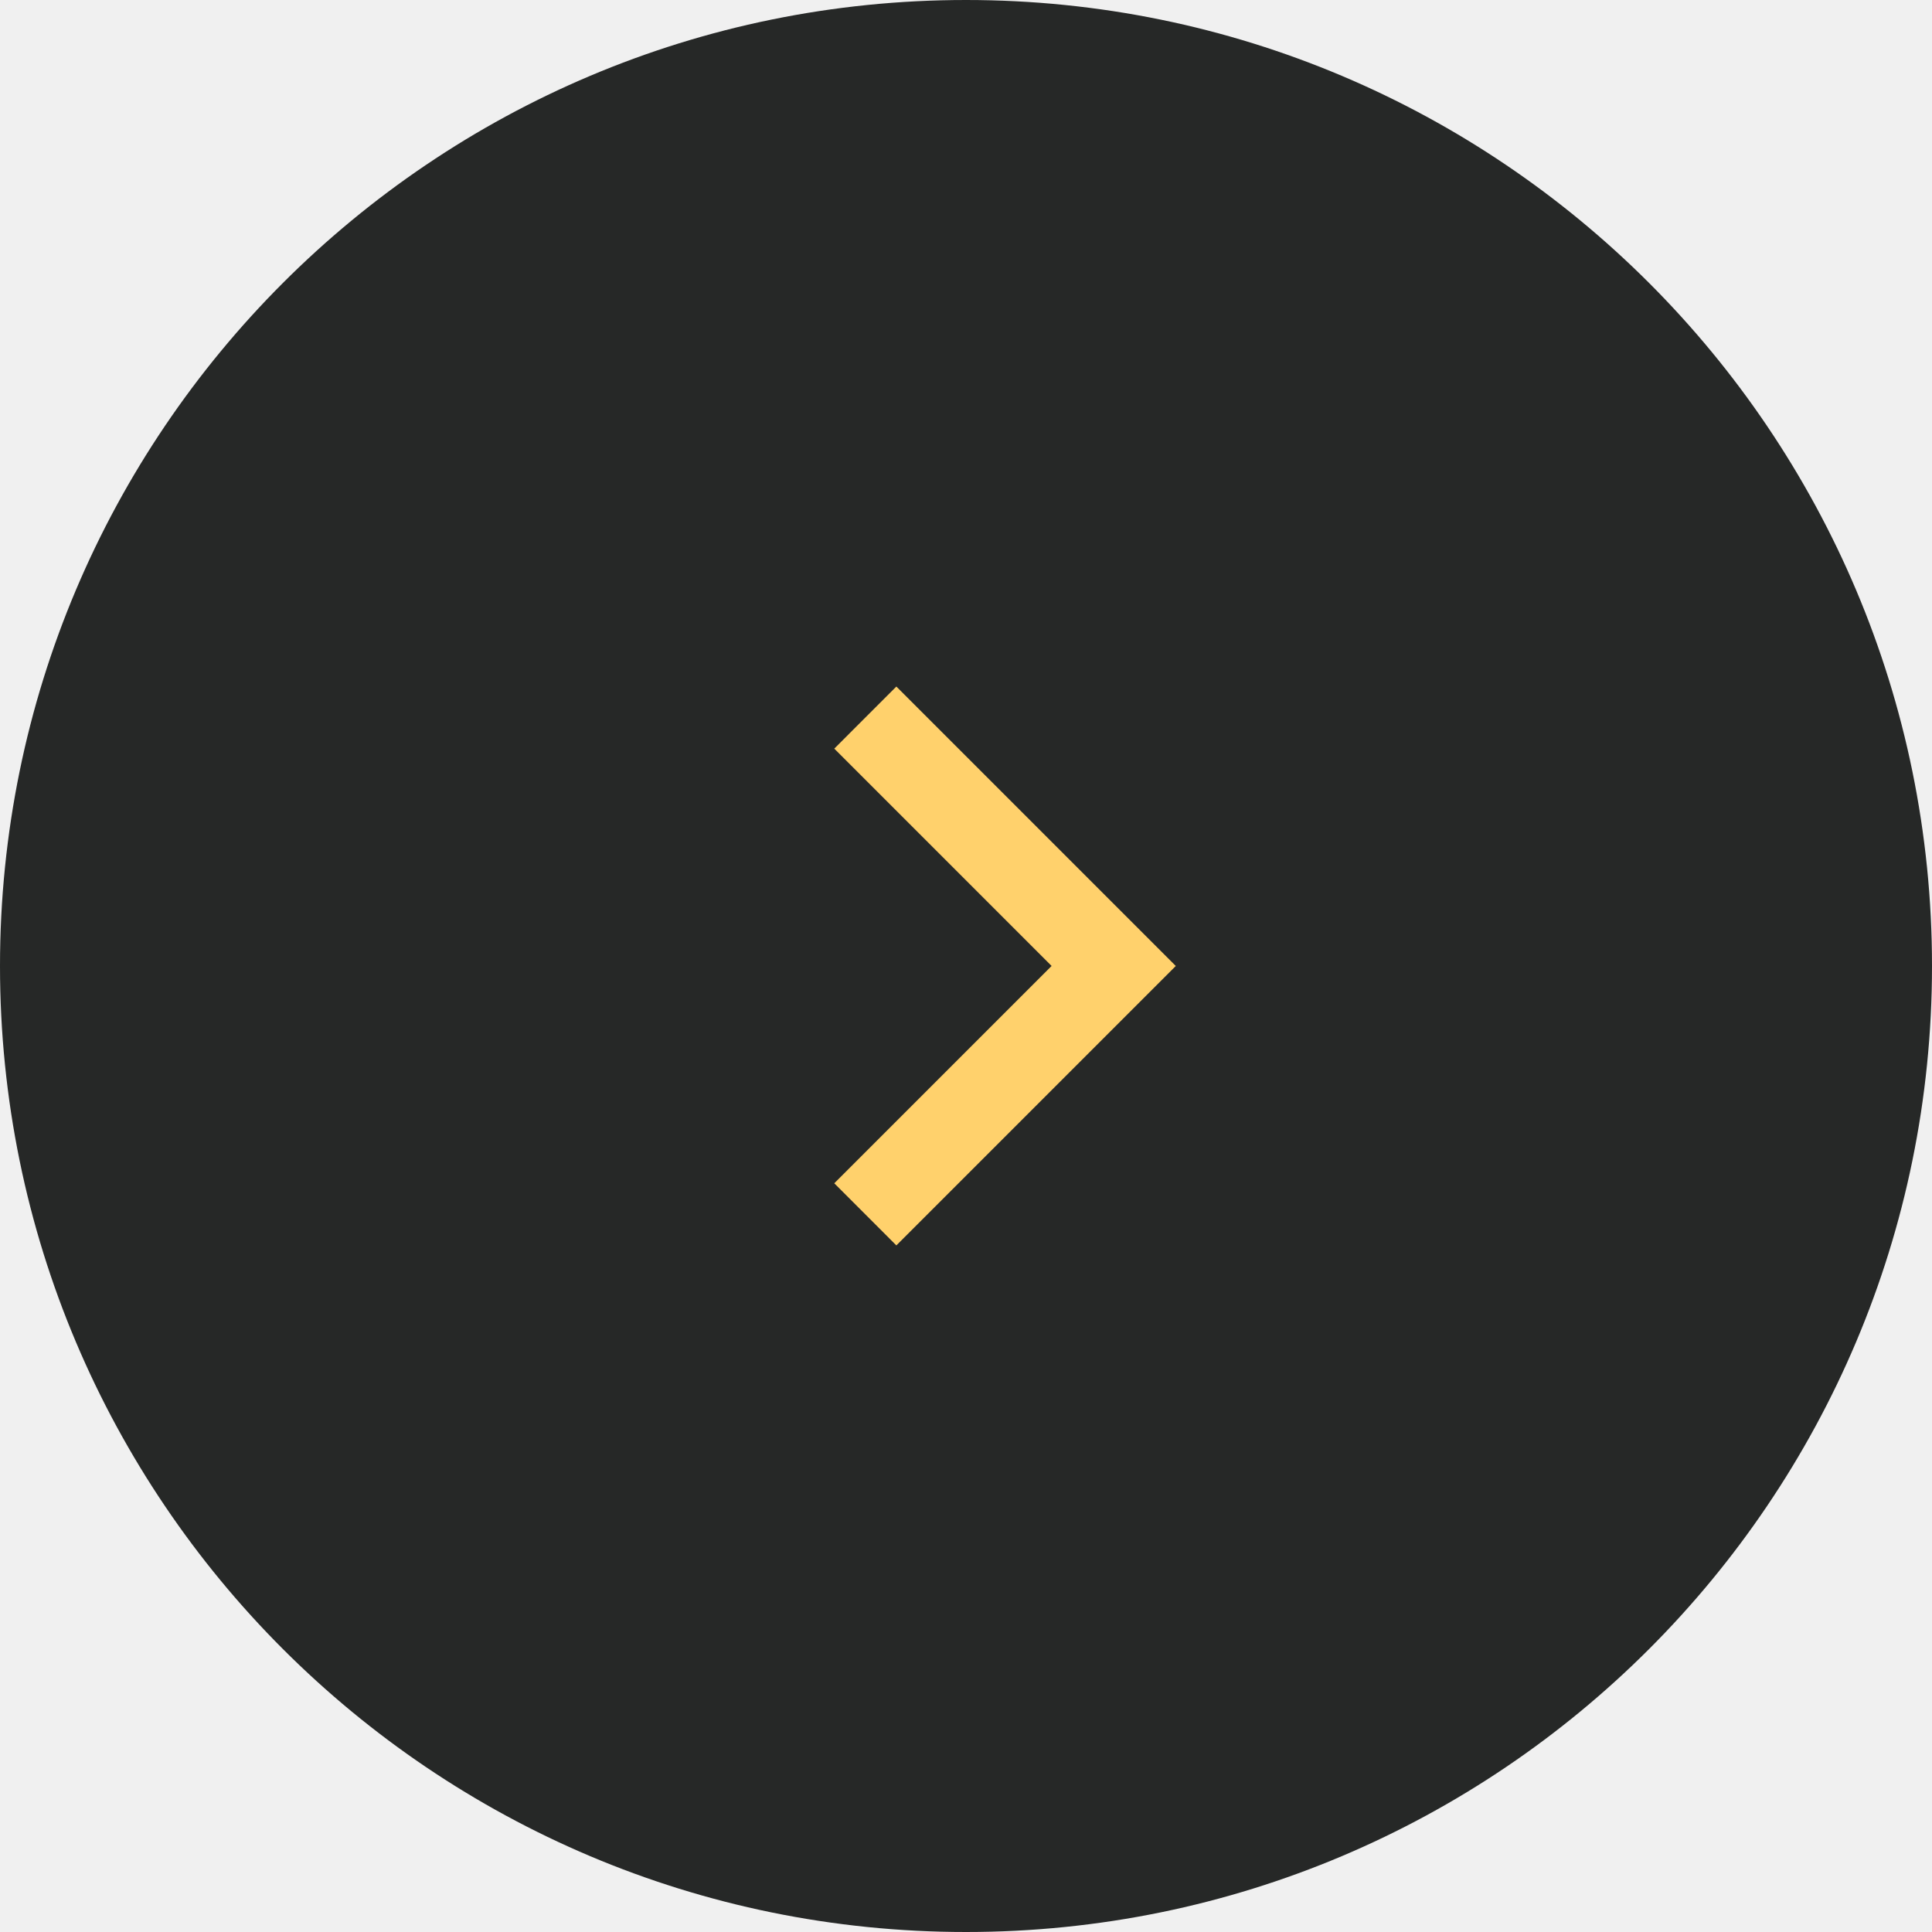
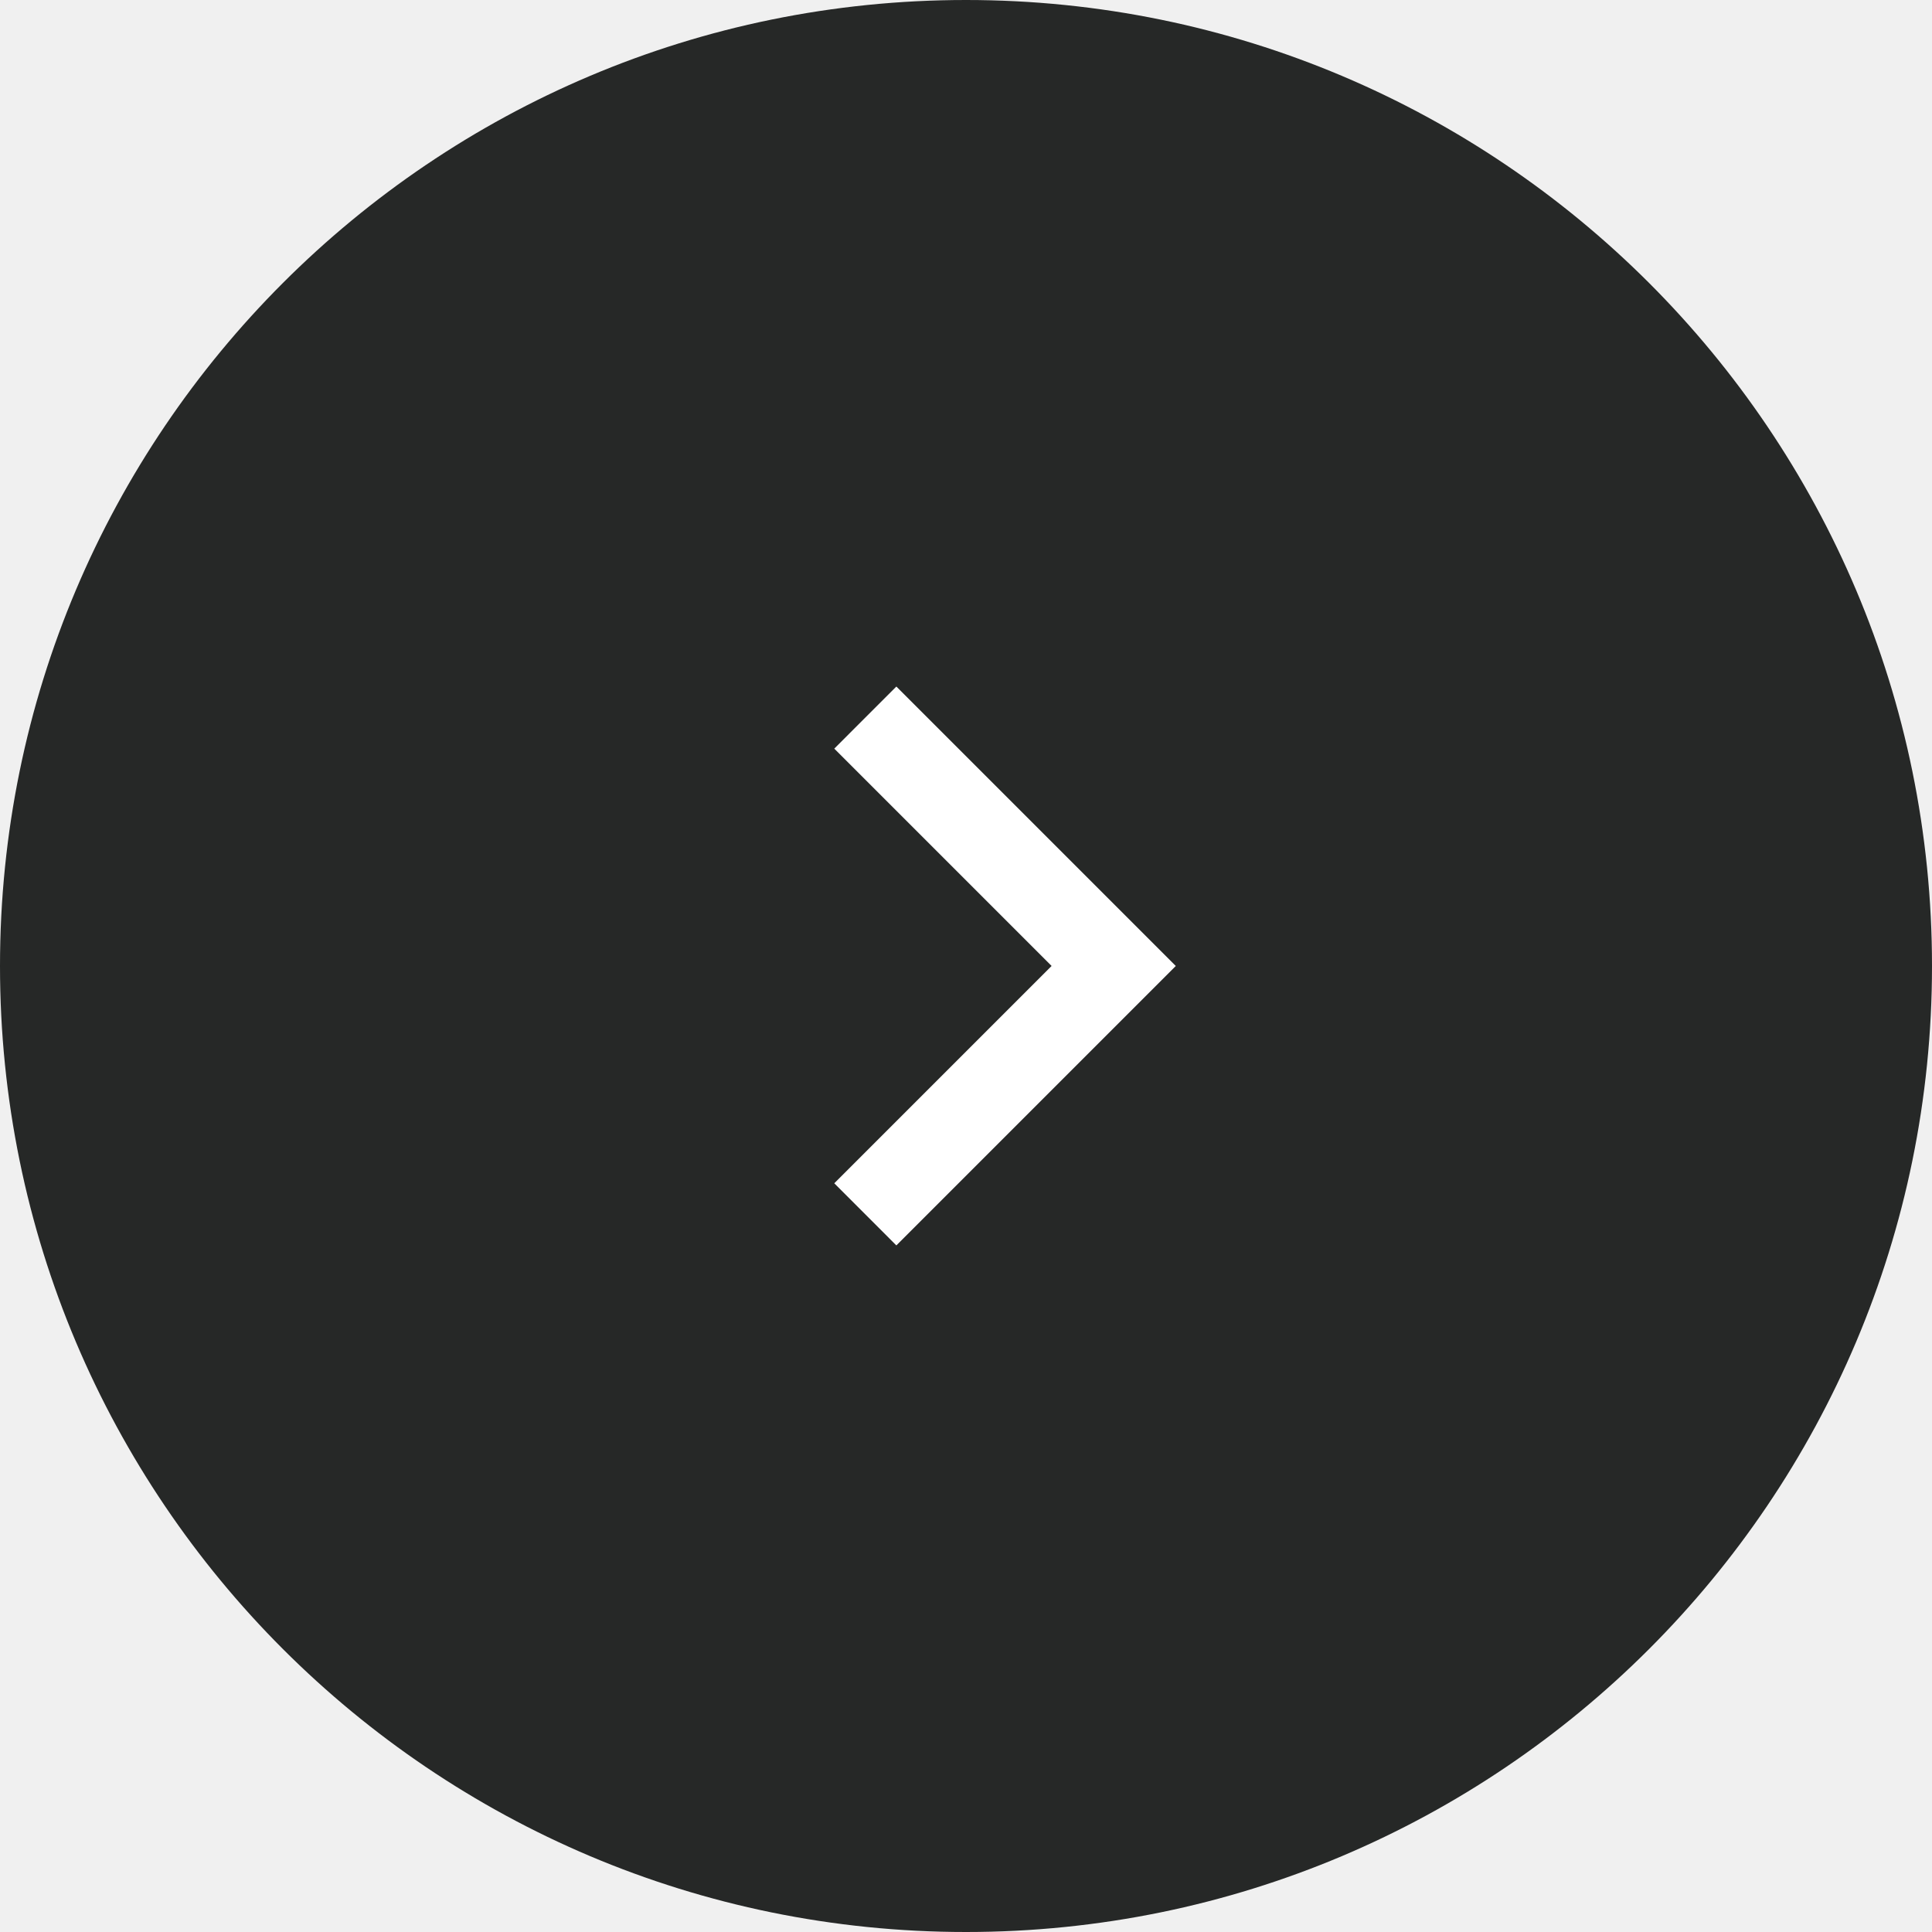
<svg xmlns="http://www.w3.org/2000/svg" width="88" height="88" viewBox="0 0 88 88" fill="none">
  <circle cx="44" cy="44" r="44" fill="#262827" />
-   <path d="M47.9 43.999L38 34.099L40.828 31.271L53.556 43.999L40.828 56.727L38 53.897L47.9 43.997L47.9 43.999Z" fill="#FFD16C" />
+   <path d="M47.9 43.999L38 34.099L40.828 31.271L53.556 43.999L40.828 56.727L38 53.897L47.9 43.997L47.9 43.999Z" fill="#FFFFFF" />
</svg>
